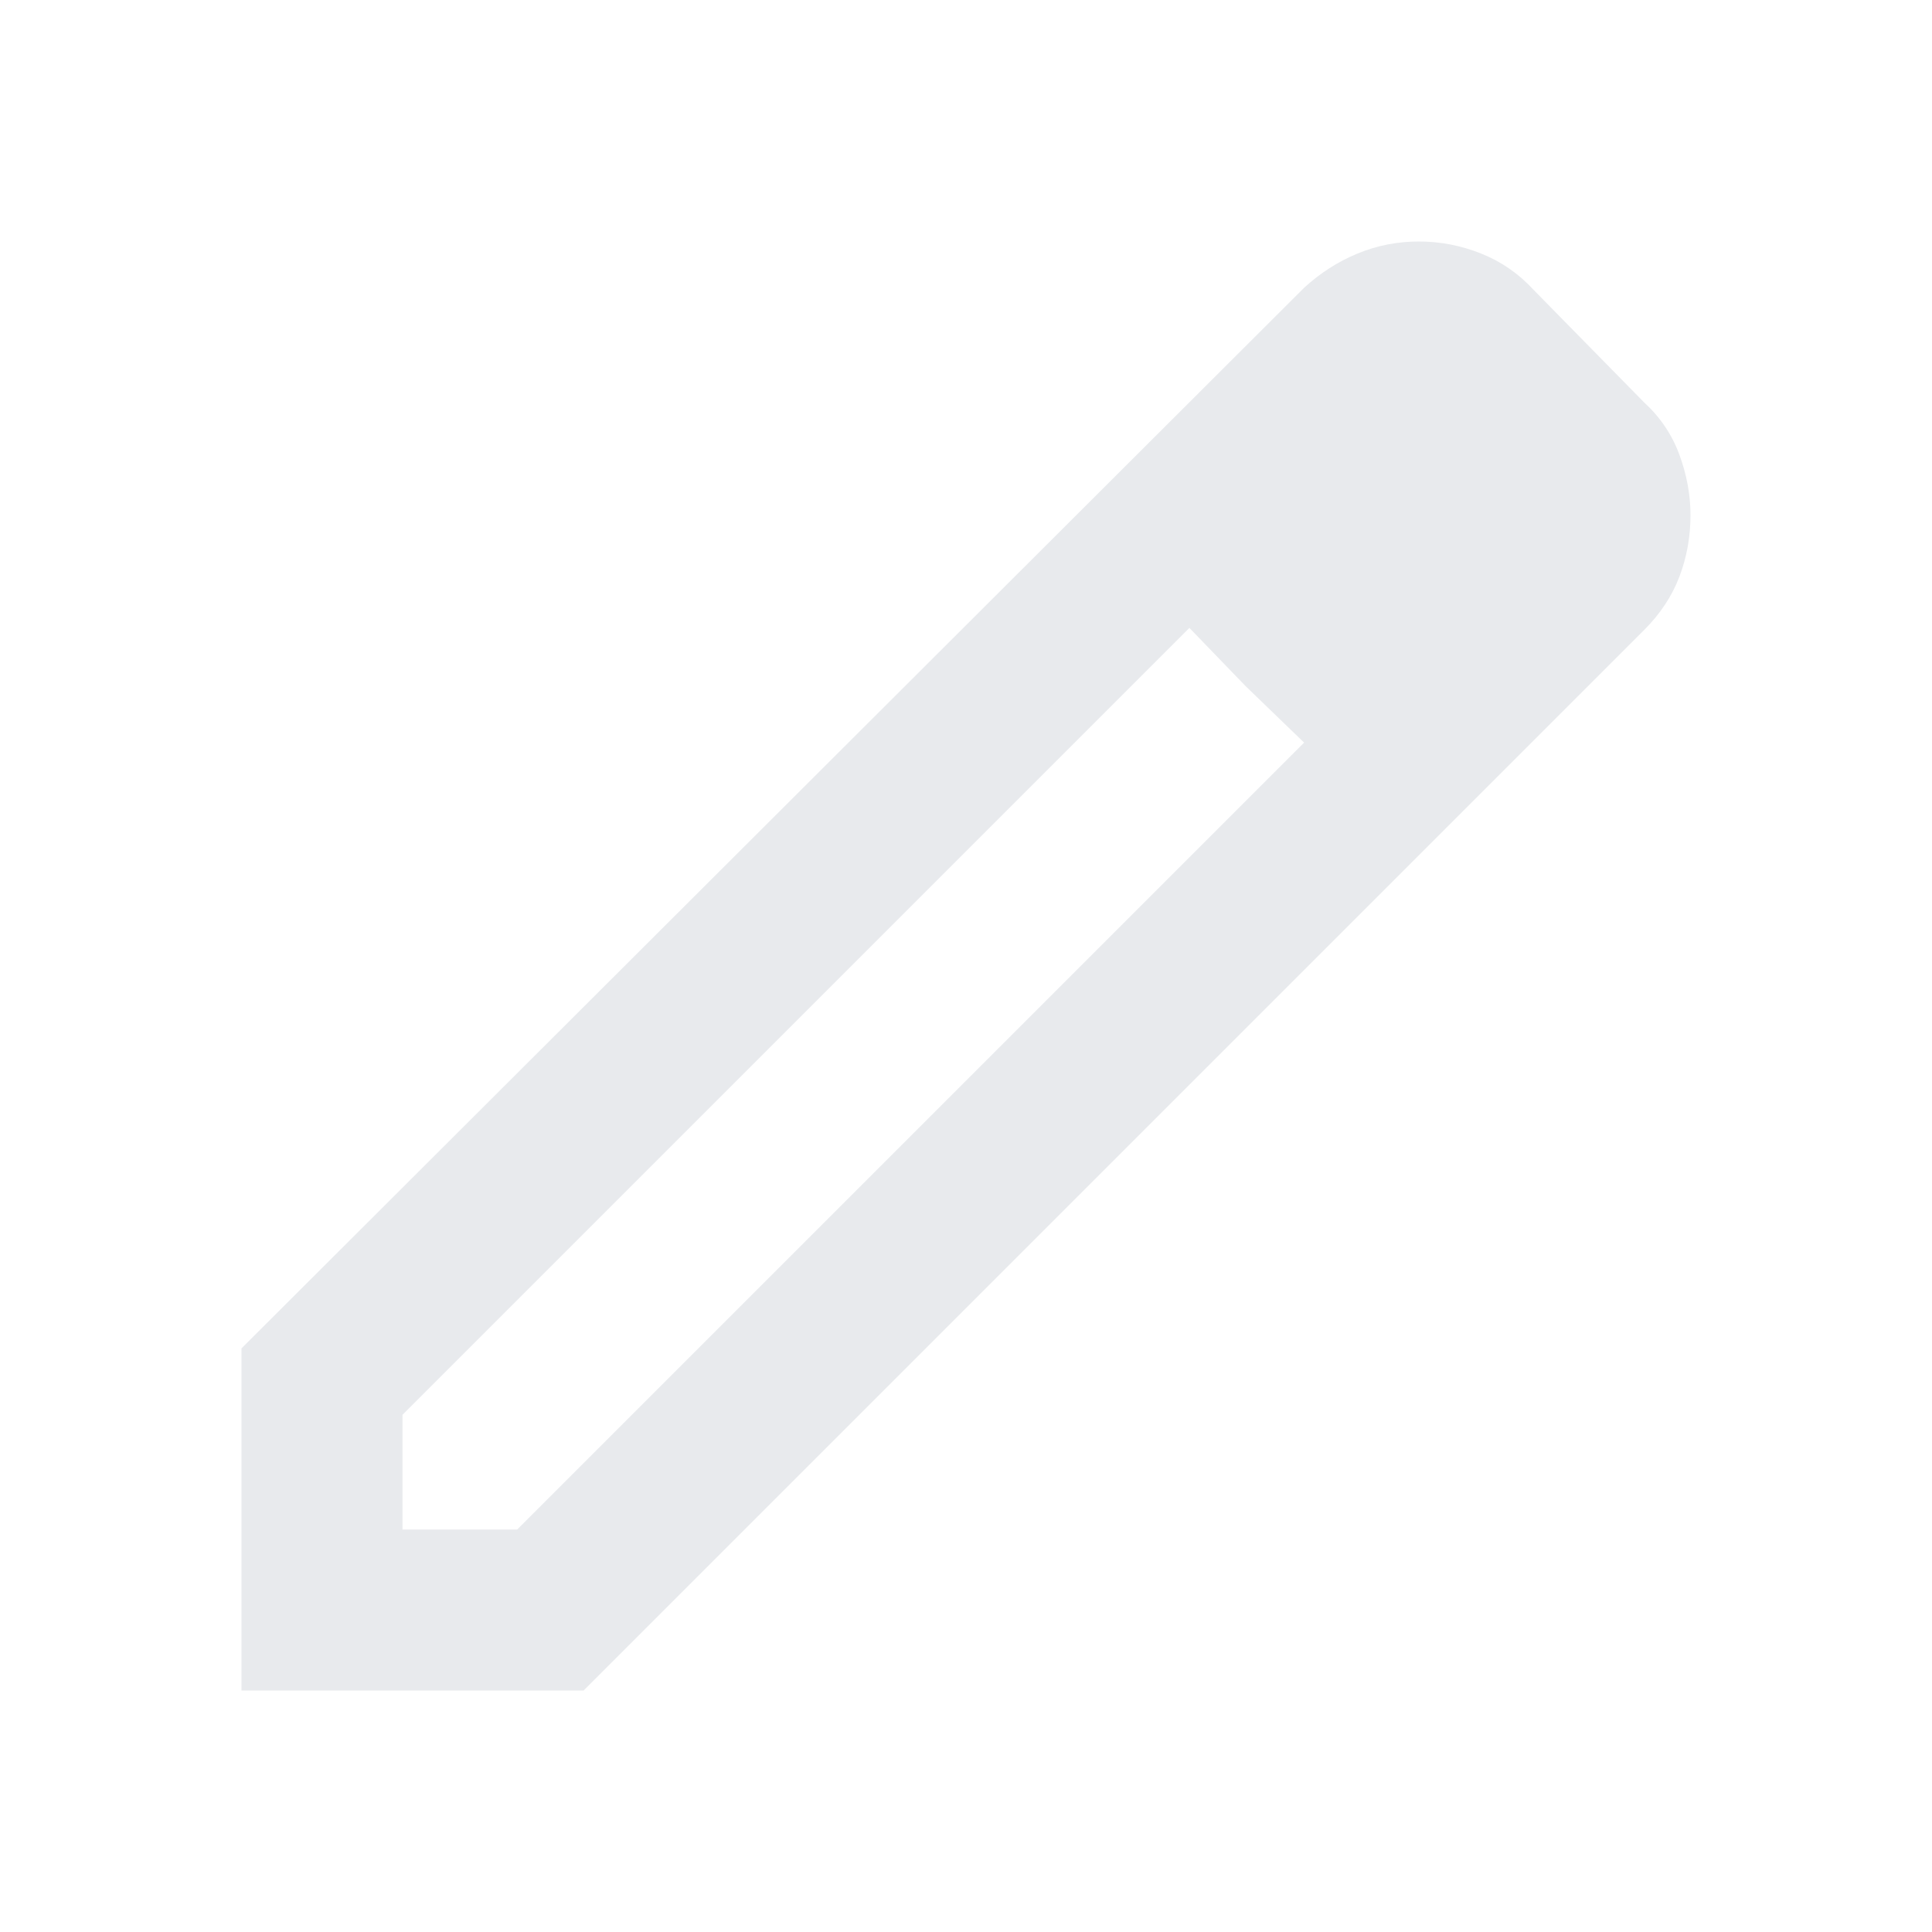
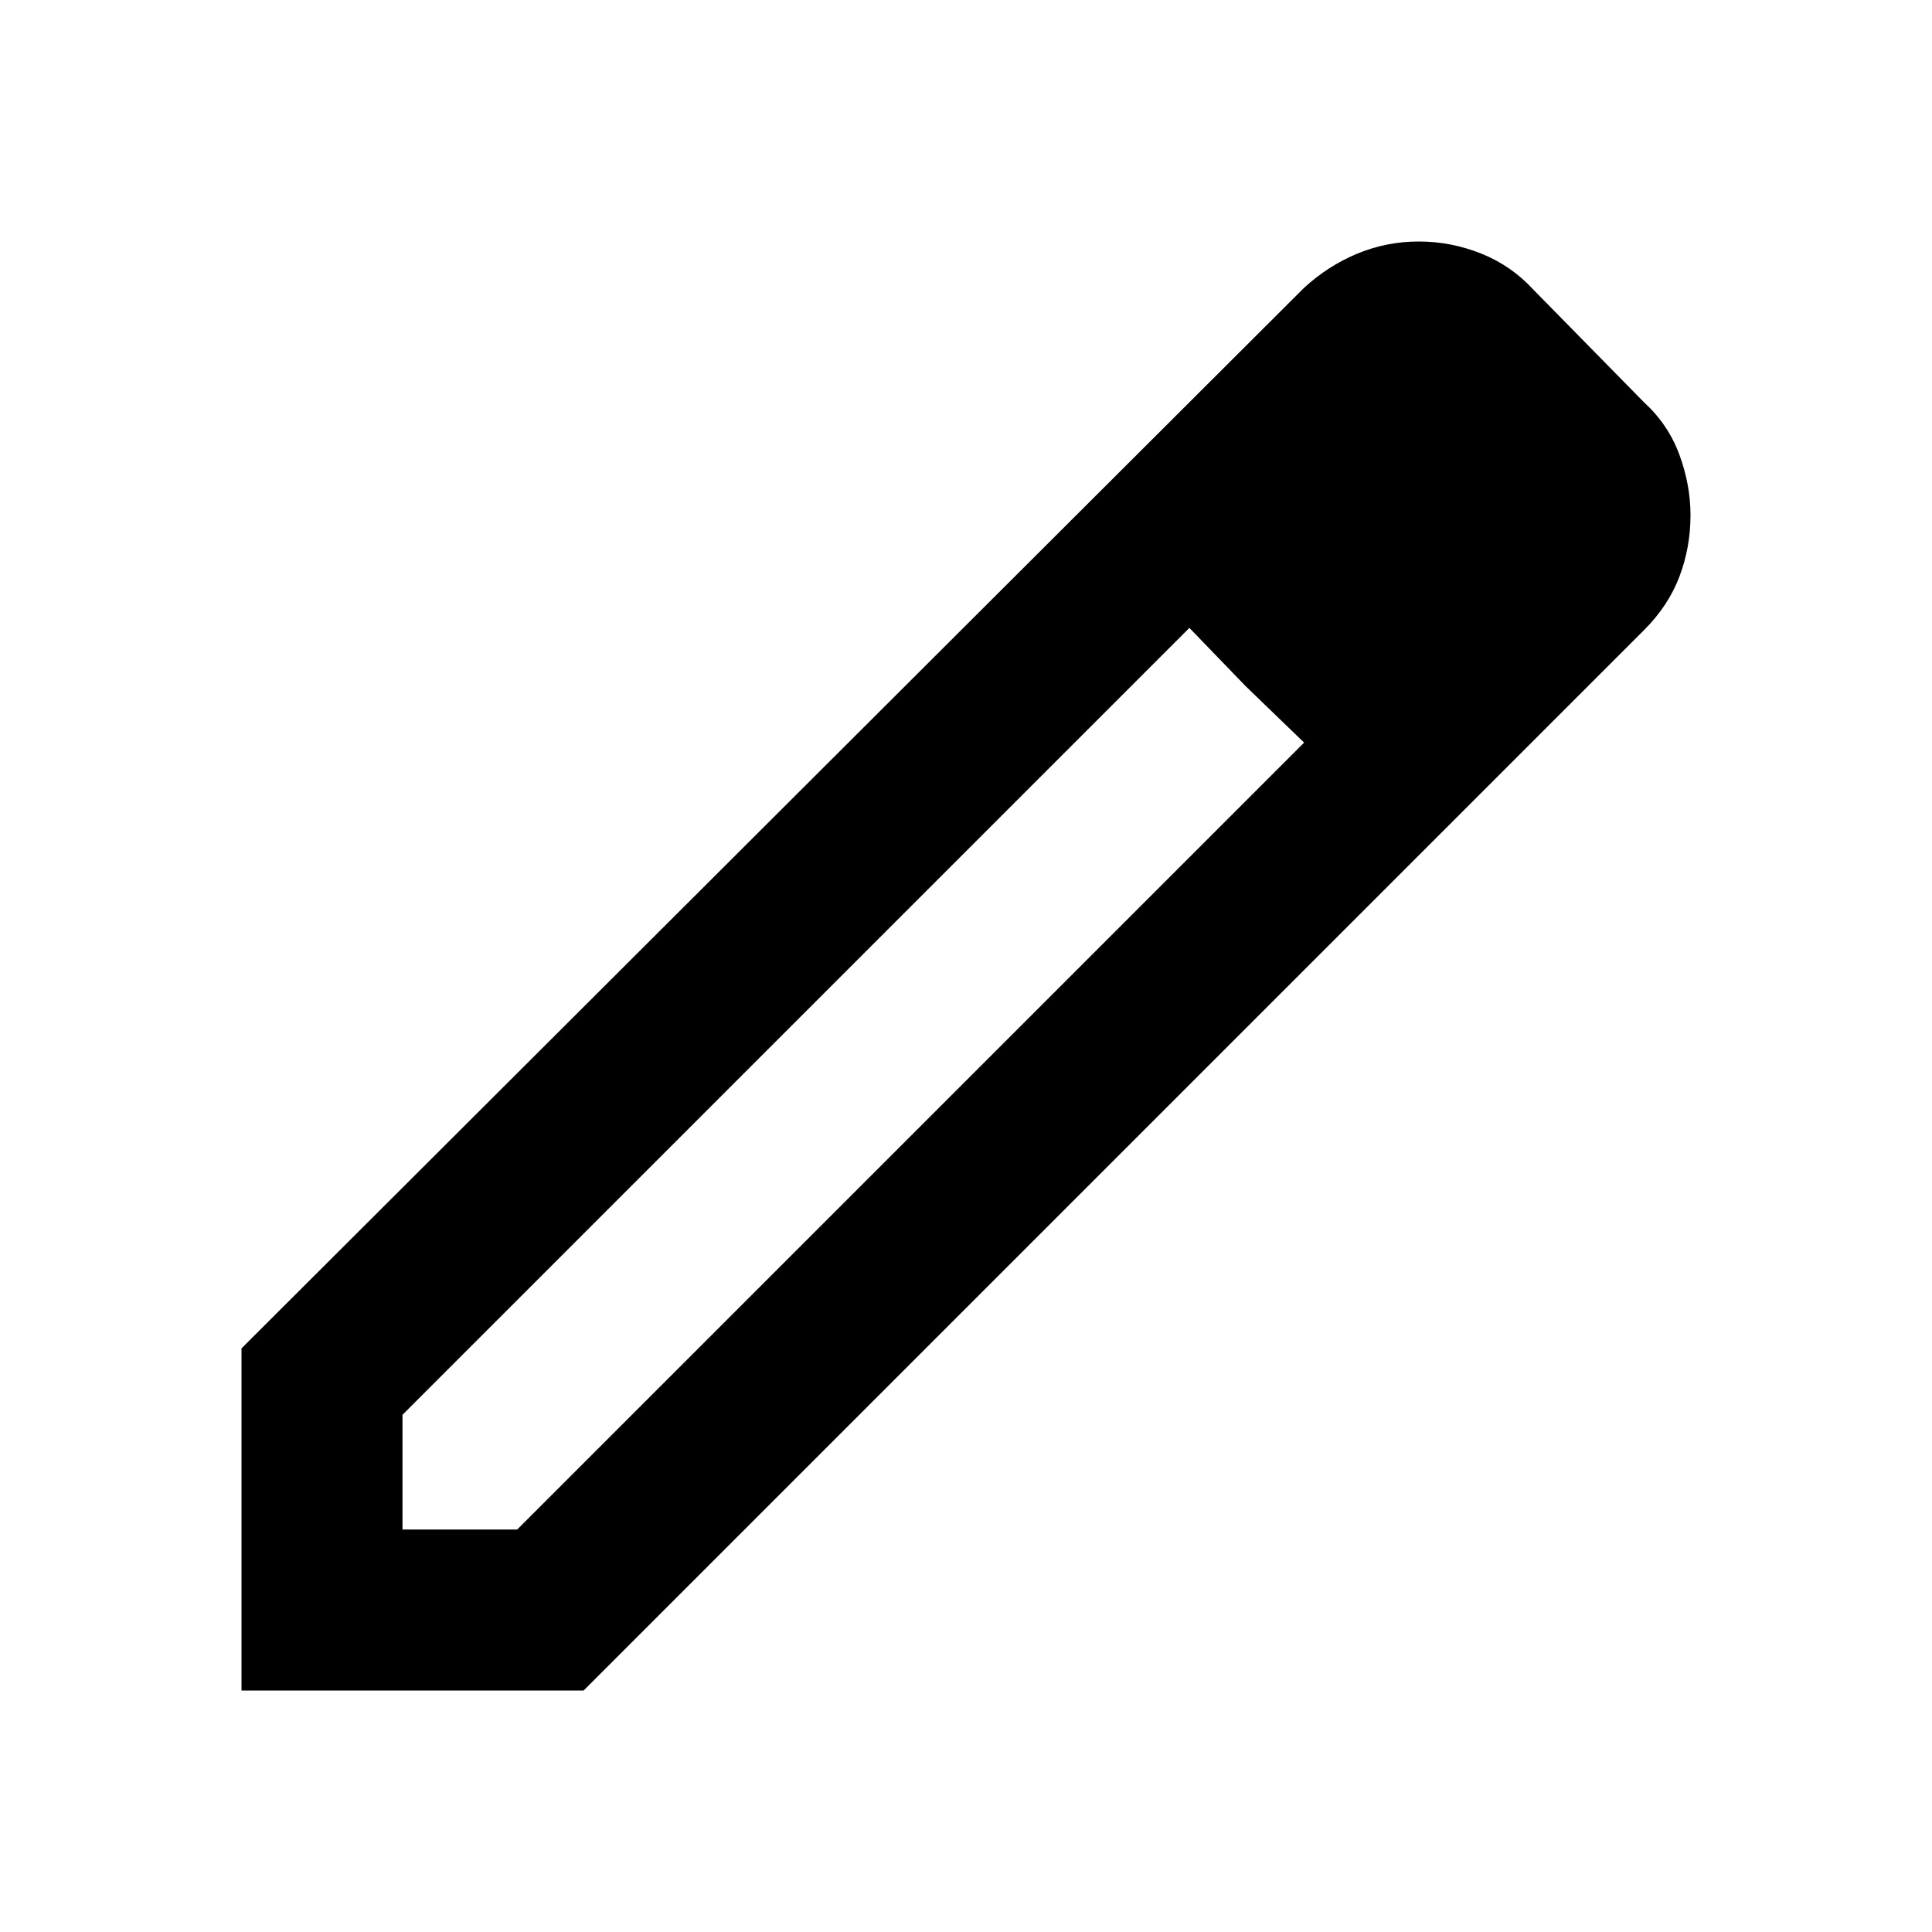
- <svg xmlns="http://www.w3.org/2000/svg" height="24px" viewBox="0 -960 960 960" width="24px" fill="#e8eaed">
+ <svg xmlns="http://www.w3.org/2000/svg" height="24px" viewBox="0 -960 960 960" width="24px" fill="#000">
  <path d="M200-200h57l391-391-57-57-391 391v57Zm-80 80v-170l528-527q12-11 26.5-17t30.5-6q16 0 31 6t26 18l55 56q12 11 17.5 26t5.5 30q0 16-5.5 30.5T817-647L290-120H120Zm640-584-56-56 56 56Zm-141 85-28-29 57 57-29-28Z" />
</svg>
